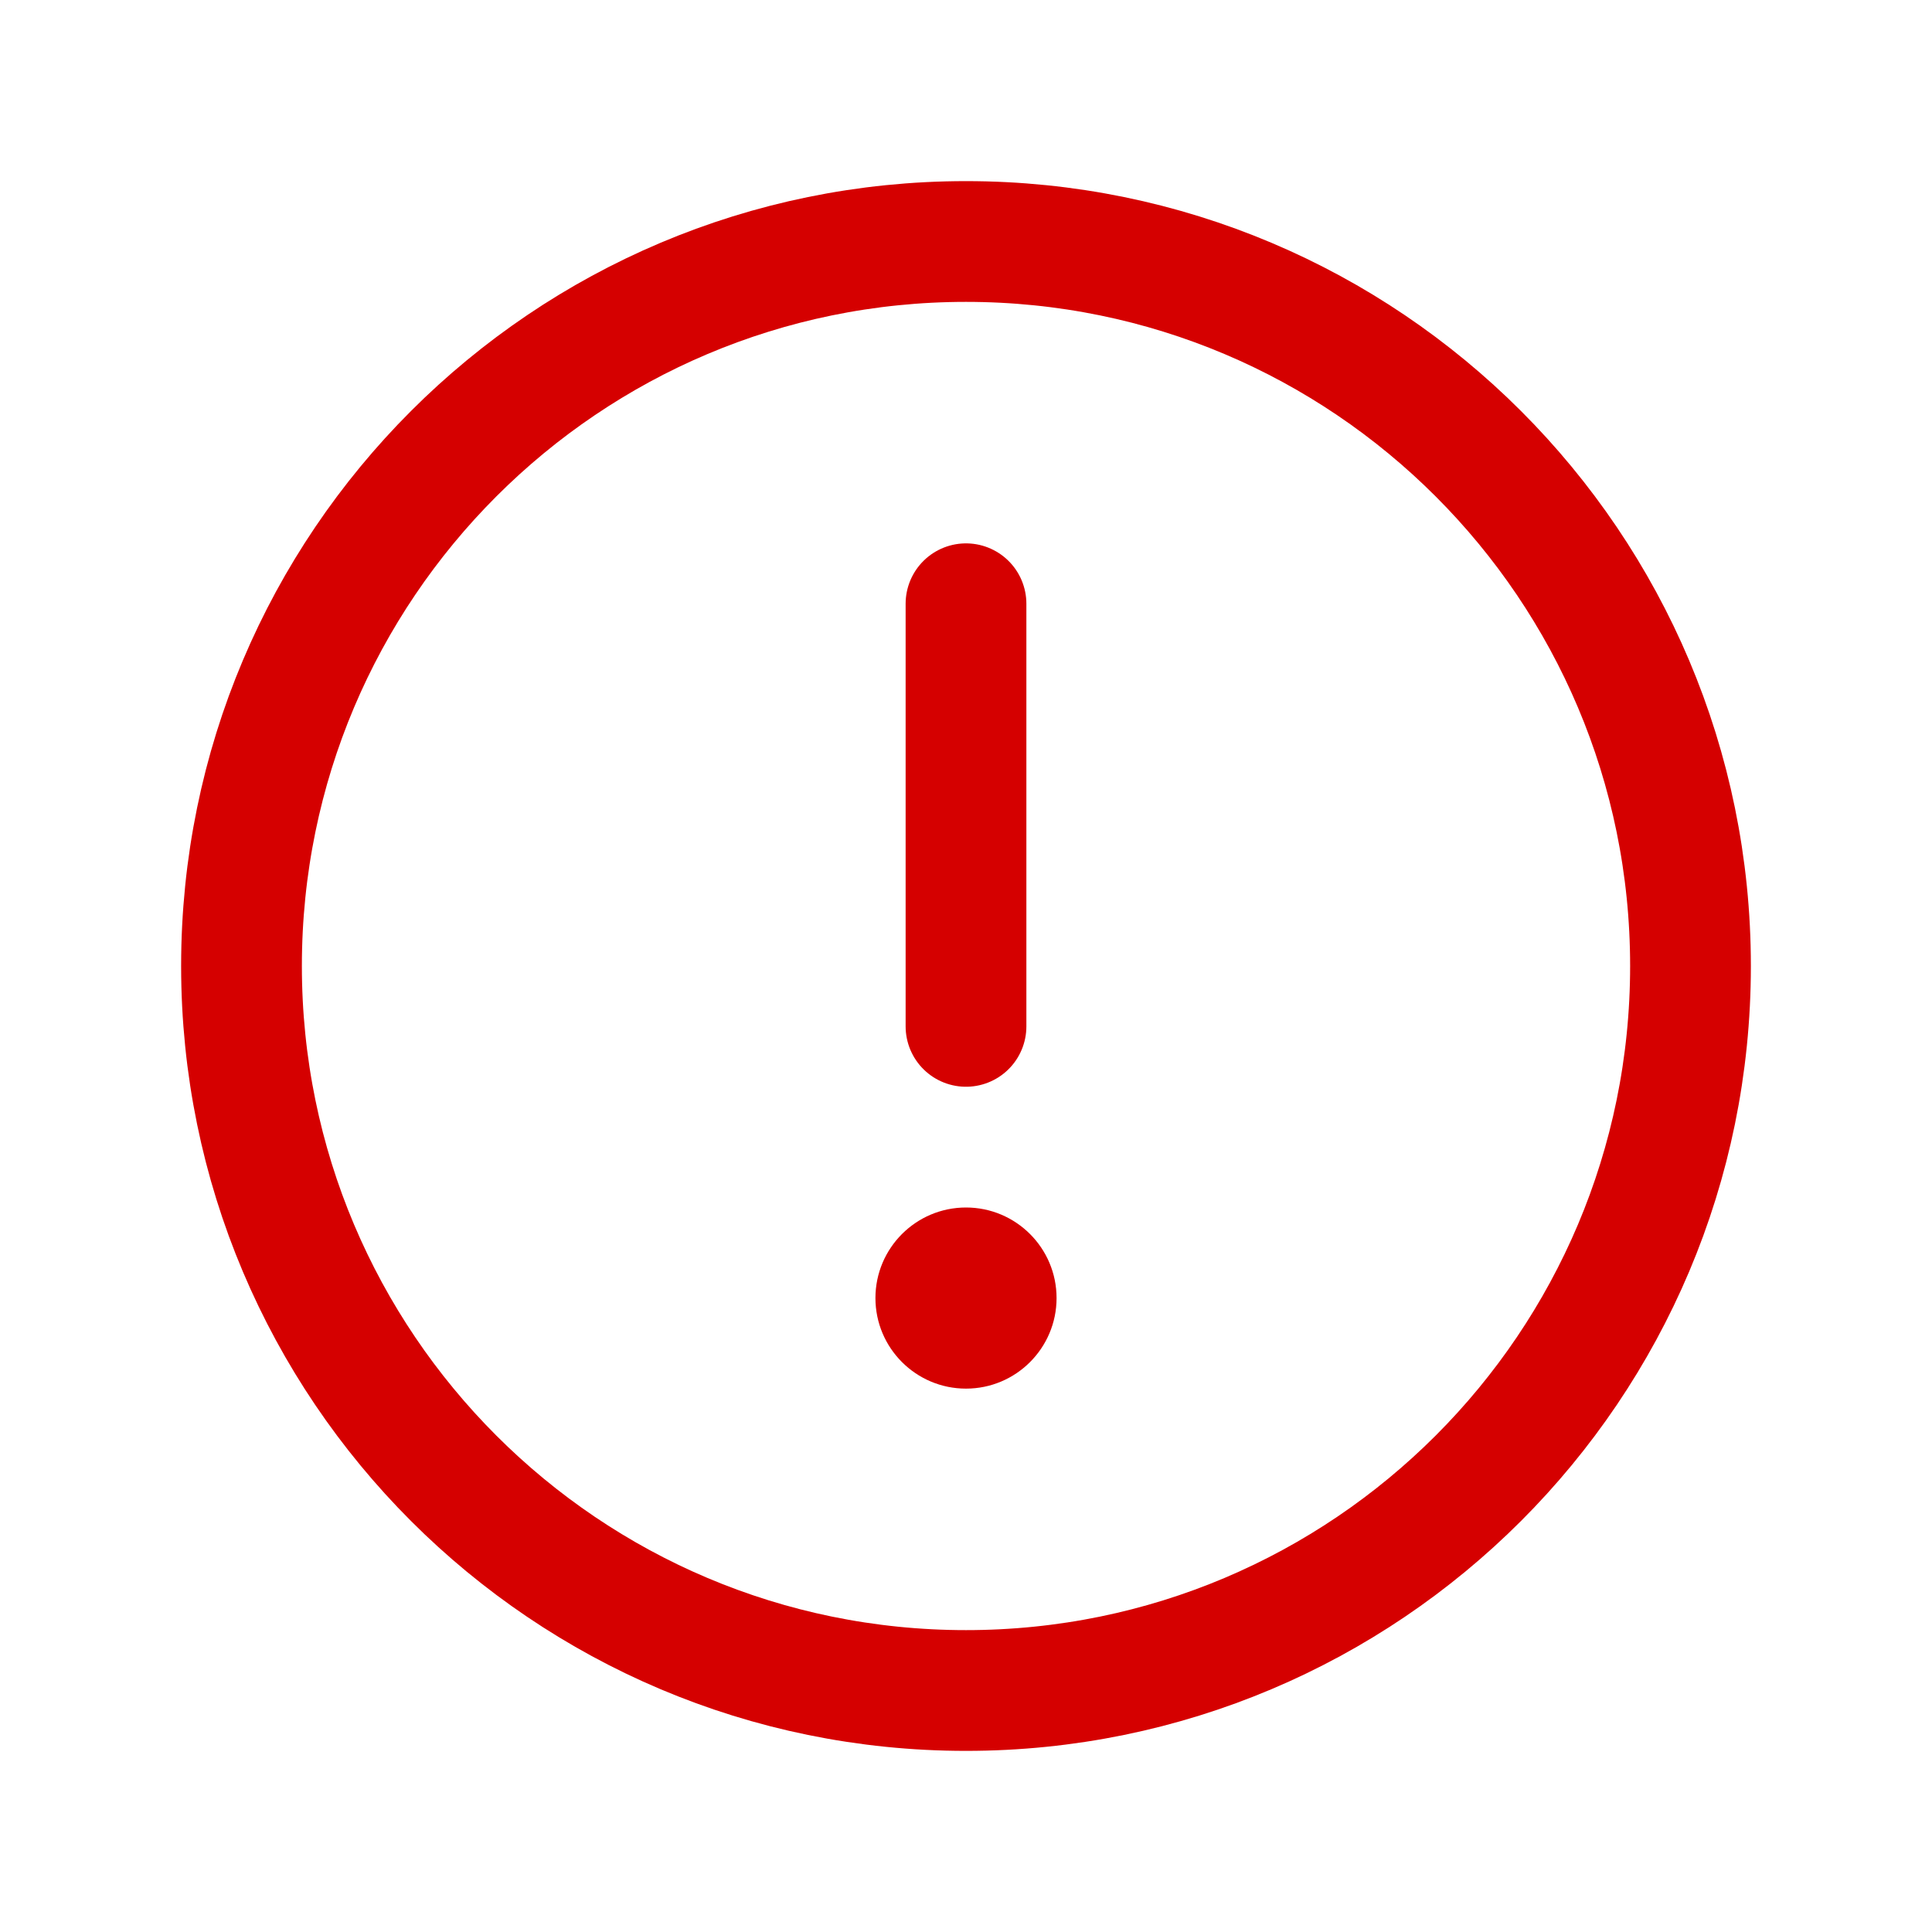
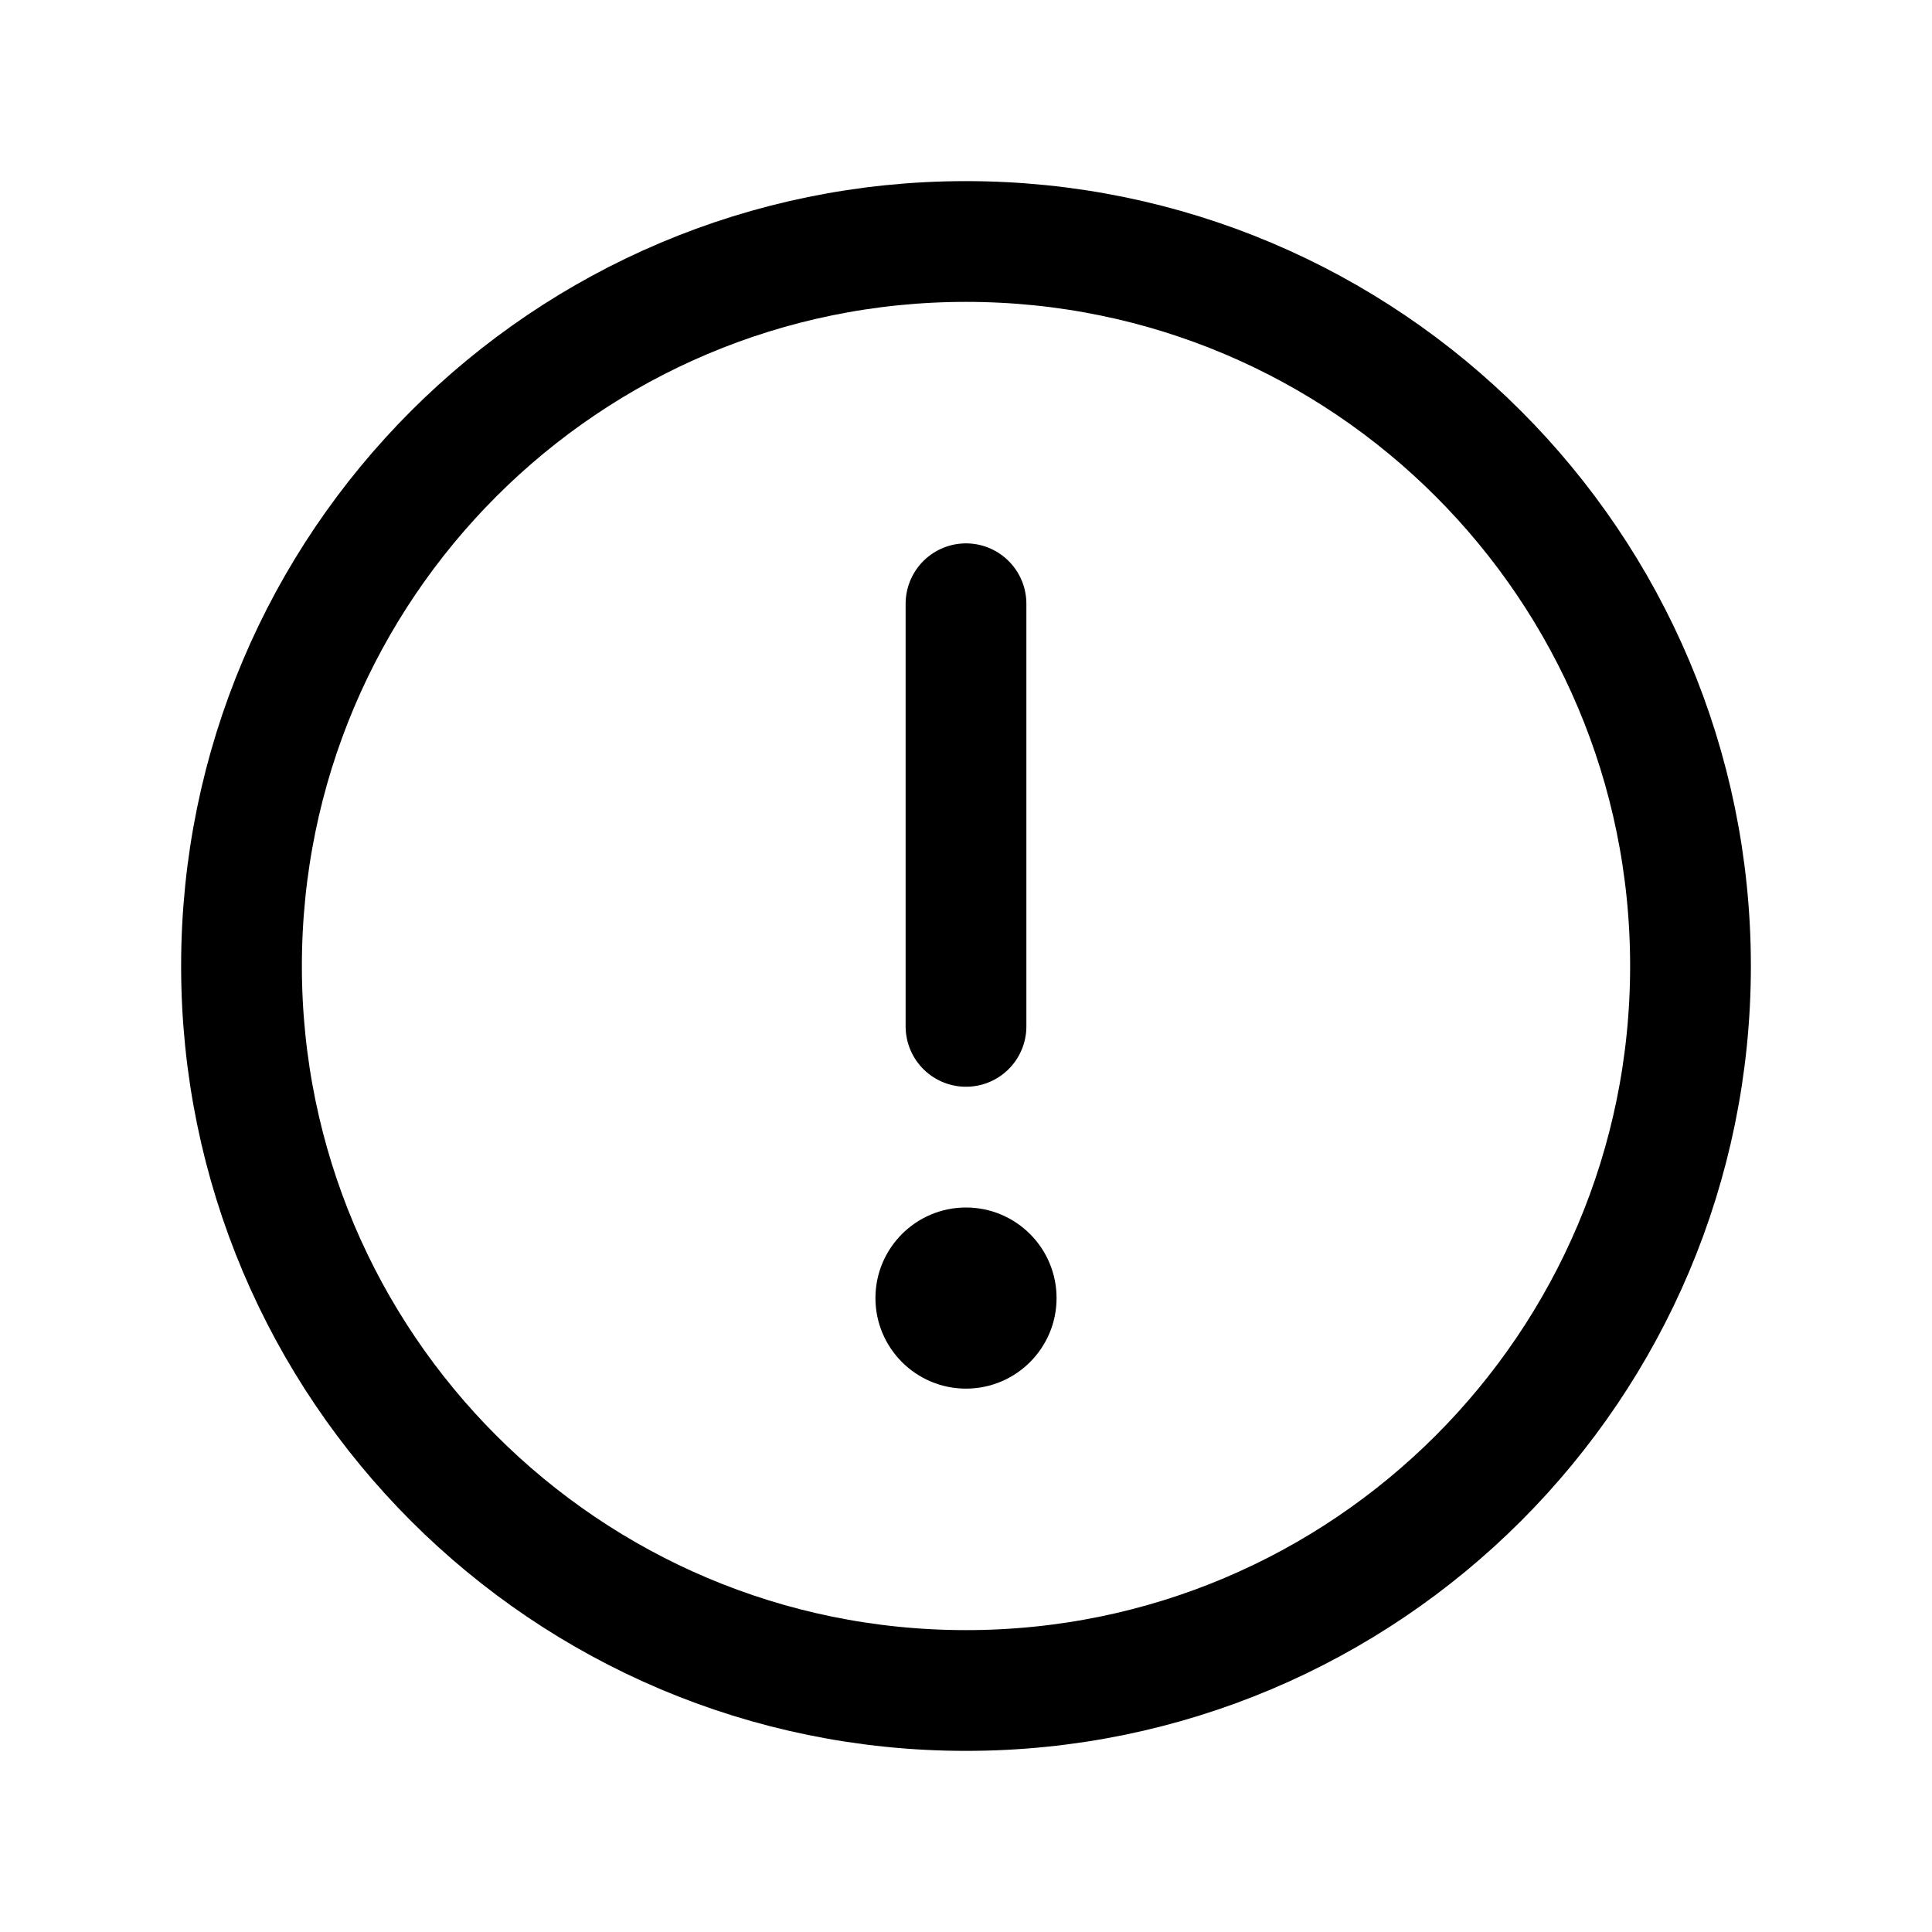
- <svg xmlns="http://www.w3.org/2000/svg" width="16" height="16" viewBox="0 0 16 16" fill="none">
-   <path d="M8 14C11.314 14 14 11.314 14 8C14 4.686 11.314 2 8 2C4.686 2 2 4.686 2 8C2 11.314 4.686 14 8 14Z" stroke="#D50000" stroke-linecap="round" stroke-linejoin="round" />
-   <path d="M8 5V8.5" stroke="#D50000" stroke-linecap="round" stroke-linejoin="round" />
-   <path d="M8 11.5C8.414 11.5 8.75 11.164 8.75 10.75C8.75 10.336 8.414 10 8 10C7.586 10 7.25 10.336 7.25 10.75C7.25 11.164 7.586 11.5 8 11.5Z" fill="#D50000" />
+ <svg xmlns="http://www.w3.org/2000/svg" viewBox="0 0 16 16" fill="none">
+   <path d="M8 14C11.314 14 14 11.314 14 8C14 4.686 11.314 2 8 2C4.686 2 2 4.686 2 8C2 11.314 4.686 14 8 14Z" stroke="currentColor" stroke-linecap="round" stroke-linejoin="round" />
+   <path d="M8 5V8.5" stroke="currentColor" stroke-linecap="round" stroke-linejoin="round" />
+   <path d="M8 11.5C8.414 11.5 8.75 11.164 8.75 10.75C8.75 10.336 8.414 10 8 10C7.586 10 7.25 10.336 7.25 10.75C7.25 11.164 7.586 11.5 8 11.5Z" fill="currentColor" />
</svg>
